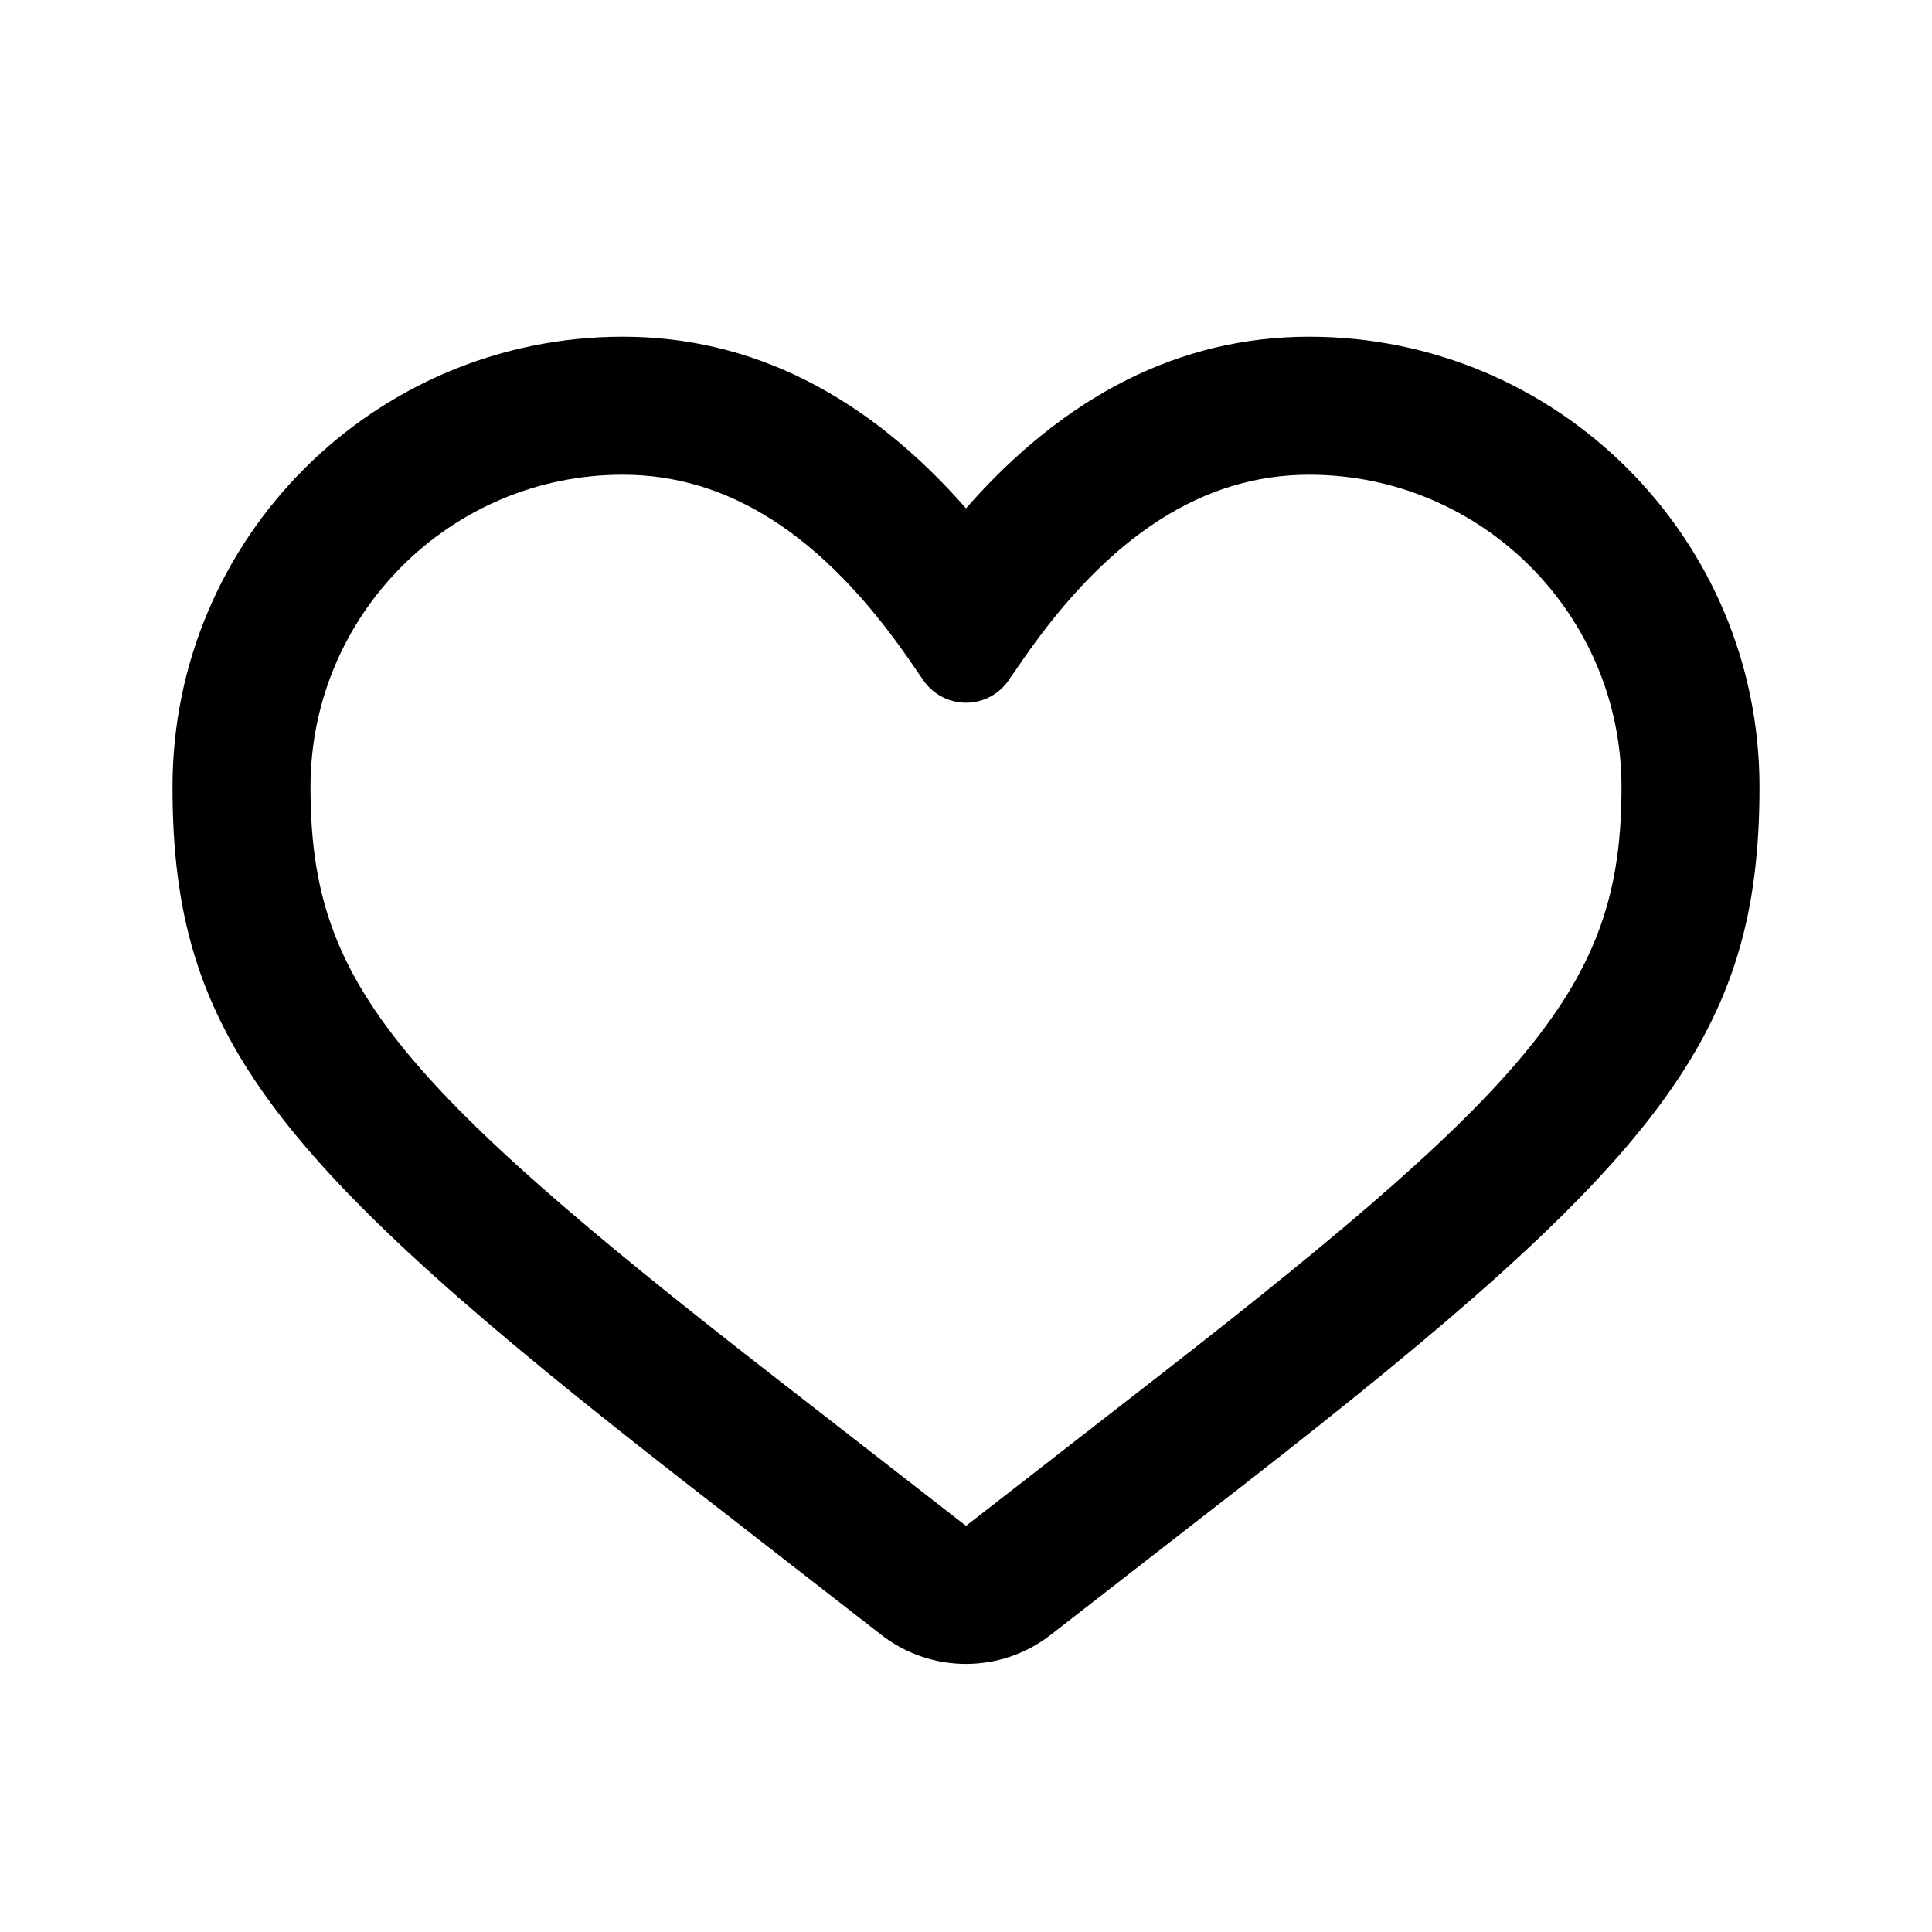
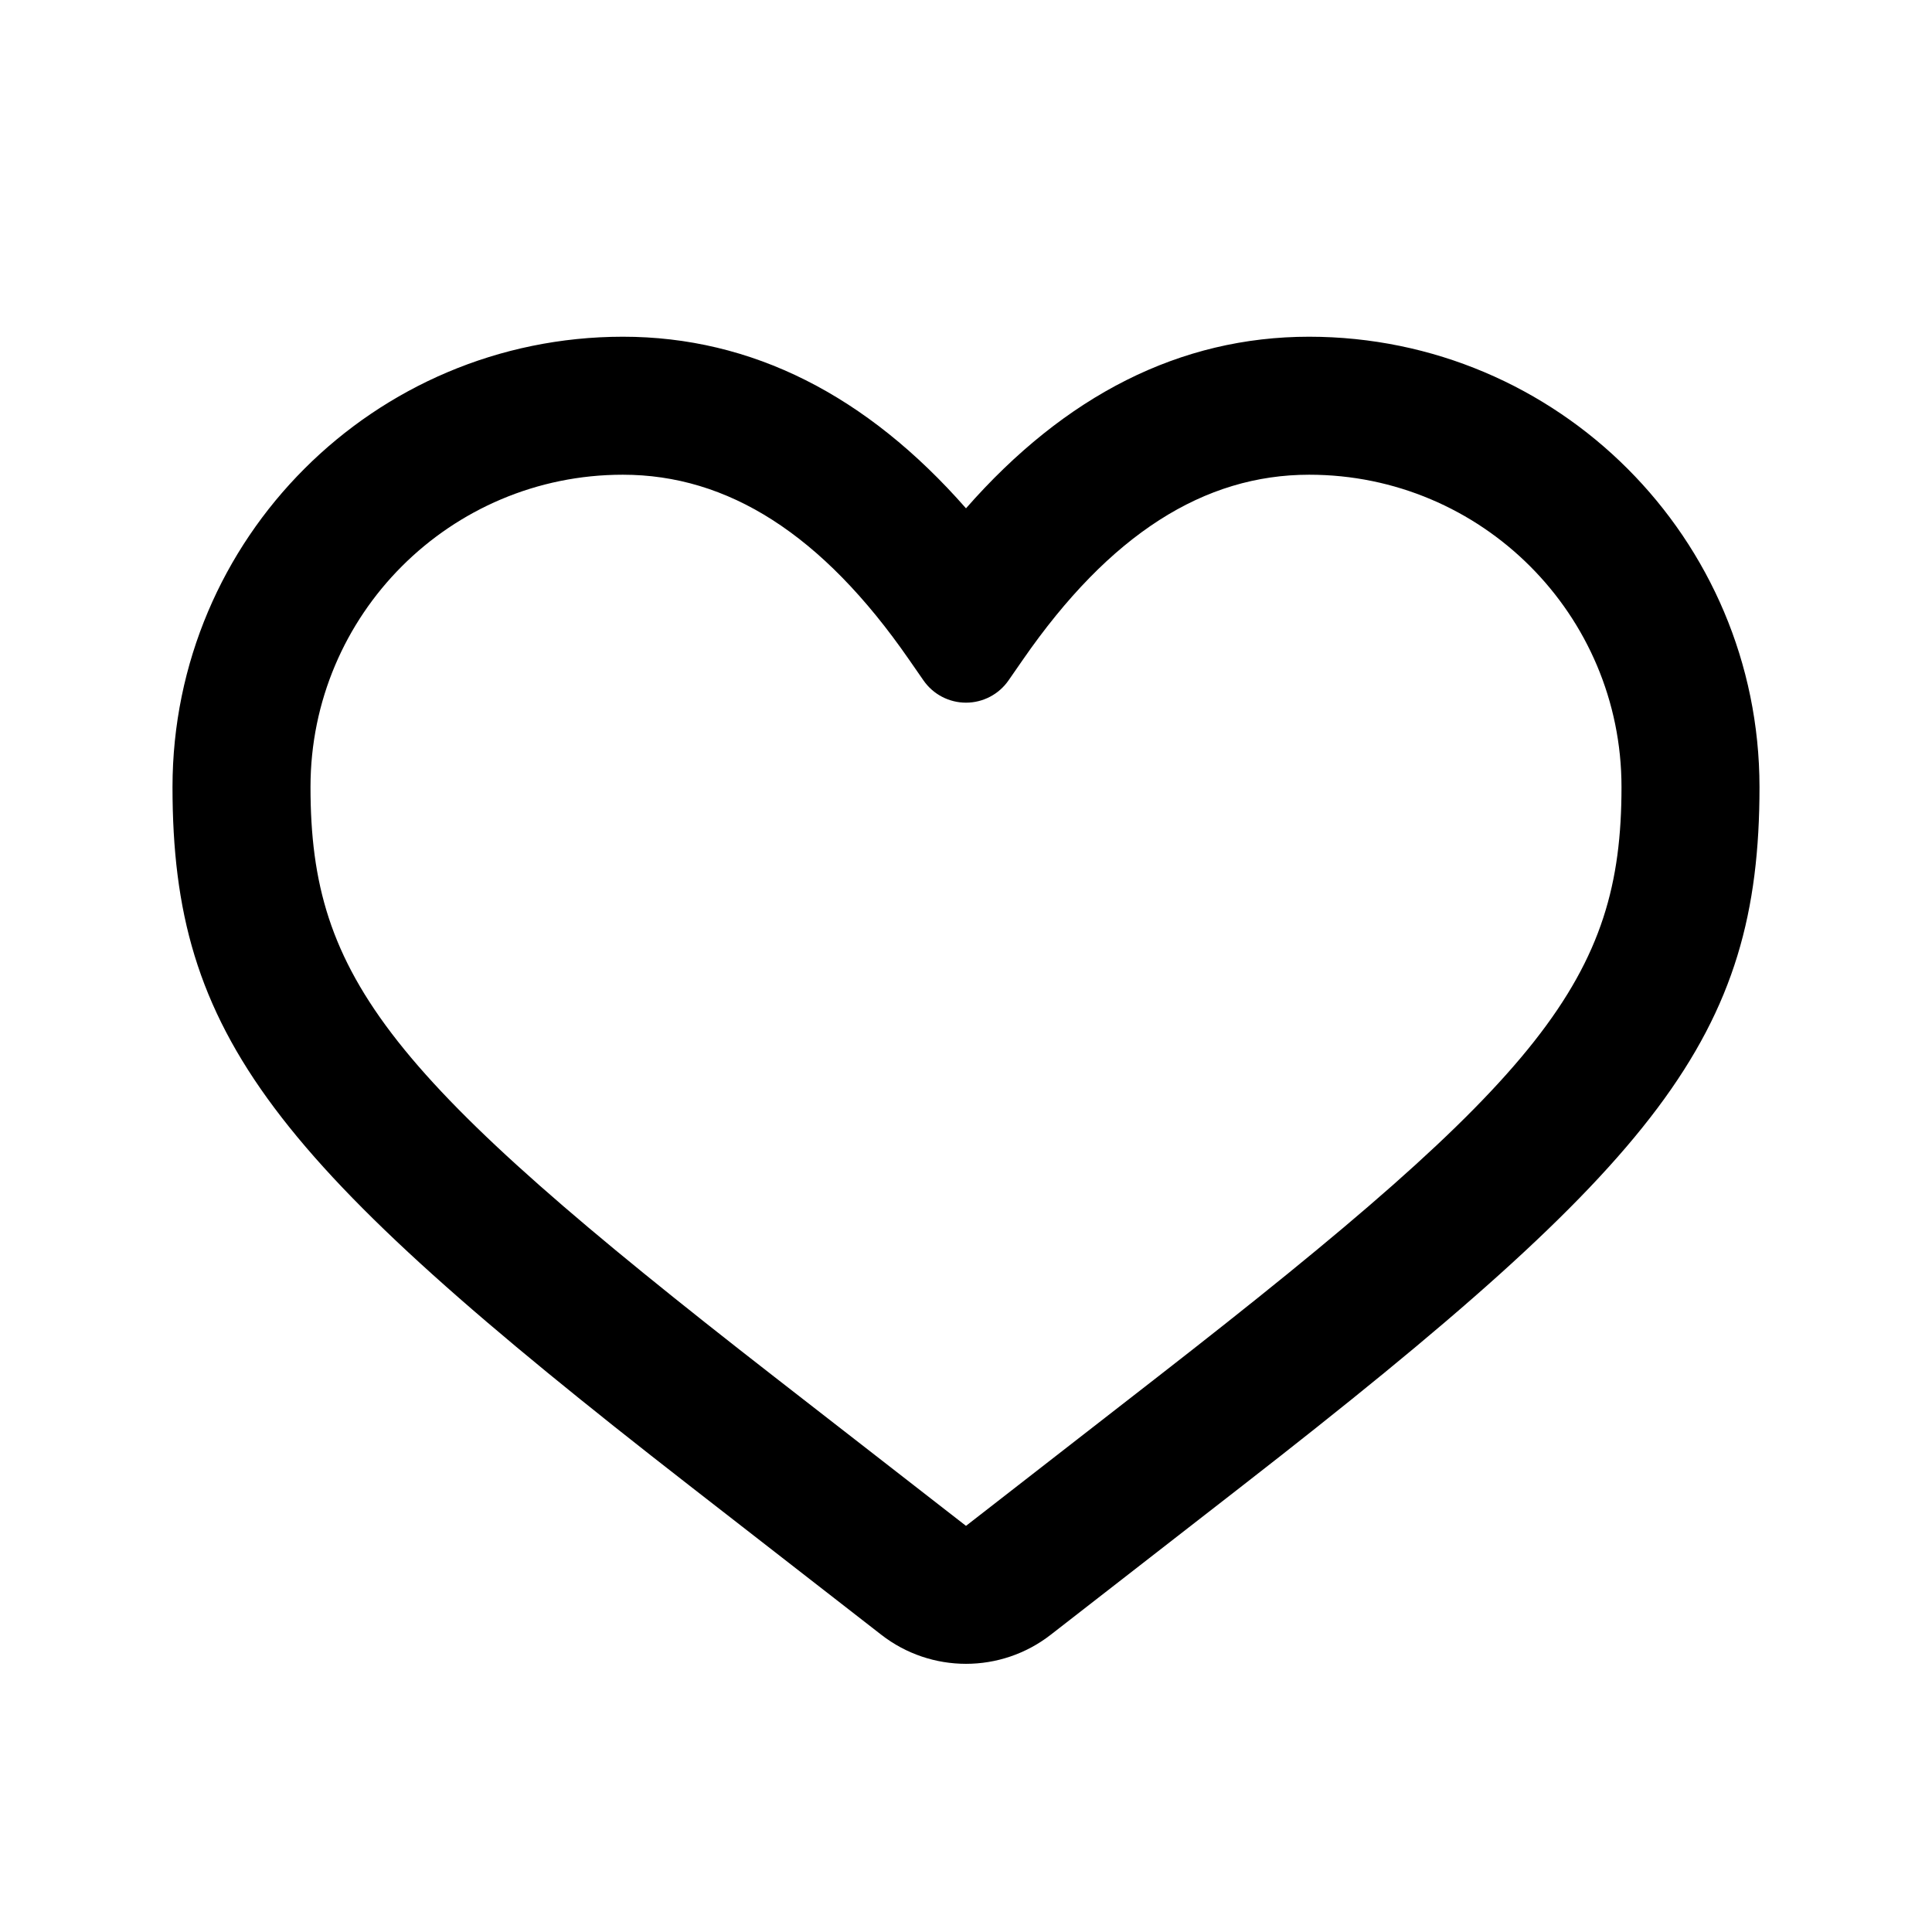
- <svg xmlns="http://www.w3.org/2000/svg" width="28px" height="28px" viewBox="0 0 28 28" version="1.1">
-   <g id="Page-1" stroke="none" stroke-width="1" fill="none" fill-rule="evenodd">
-     <g id="like_outline_28">
-       <polygon points="0 0 28 0 28 28 0 28" />
-       <path d="M9.026,4.88 C5.422,4.88 2.5,7.802 2.5,11.406 C2.5,15.019 3.945,16.827 9.993,21.532 L12.772,23.693 C13.494,24.255 14.506,24.255 15.228,23.693 L18.007,21.532 C24.055,16.827 25.5,15.019 25.5,11.406 C25.5,7.802 22.578,4.88 18.974,4.88 C17.102,4.88 15.436,5.73 14,7.367 C12.564,5.73 10.898,4.88 9.026,4.88 Z M9.026,6.88 C10.545,6.88 11.915,7.738 13.178,9.563 L13.383,9.861 C13.619,10.201 14.086,10.287 14.427,10.051 C14.501,10 14.565,9.935 14.617,9.861 L14.822,9.563 L14.822,9.563 C16.085,7.738 17.455,6.88 18.974,6.88 C21.473,6.88 23.5,8.907 23.5,11.406 C23.5,14.187 22.363,15.61 16.779,19.953 L14,22.114 L11.221,19.953 C5.637,15.61 4.5,14.187 4.5,11.406 C4.5,8.907 6.527,6.88 9.026,6.88 Z" id="↳-Icon-Color" fill="currentColor" fill-rule="nonzero" />
-     </g>
-   </g>
+ <svg xmlns="http://www.w3.org/2000/svg" width="28" height="28">
+   <path d="M9.026 4.88A6.53 6.53 0 0 0 2.5 11.406c0 3.613 1.445 5.421 7.493 10.125l2.779 2.161a2 2 0 0 0 2.456 0l2.779-2.161c6.048-4.704 7.493-6.512 7.493-10.125a6.53 6.53 0 0 0-6.526-6.526c-1.872 0-3.538.85-4.974 2.487C12.564 5.73 10.898 4.88 9.026 4.88zm0 2c1.519 0 2.889.858 4.151 2.683l.206.297a.75.75 0 0 0 1.234 0l.206-.297h0c1.263-1.826 2.632-2.683 4.151-2.683 2.5 0 4.526 2.027 4.526 4.526 0 2.78-1.137 4.204-6.721 8.547L14 22.114l-2.779-2.161C5.637 15.61 4.5 14.187 4.5 11.406c0-2.5 2.027-4.526 4.526-4.526z" fill="#000" fill-rule="nonzero" />
</svg>
